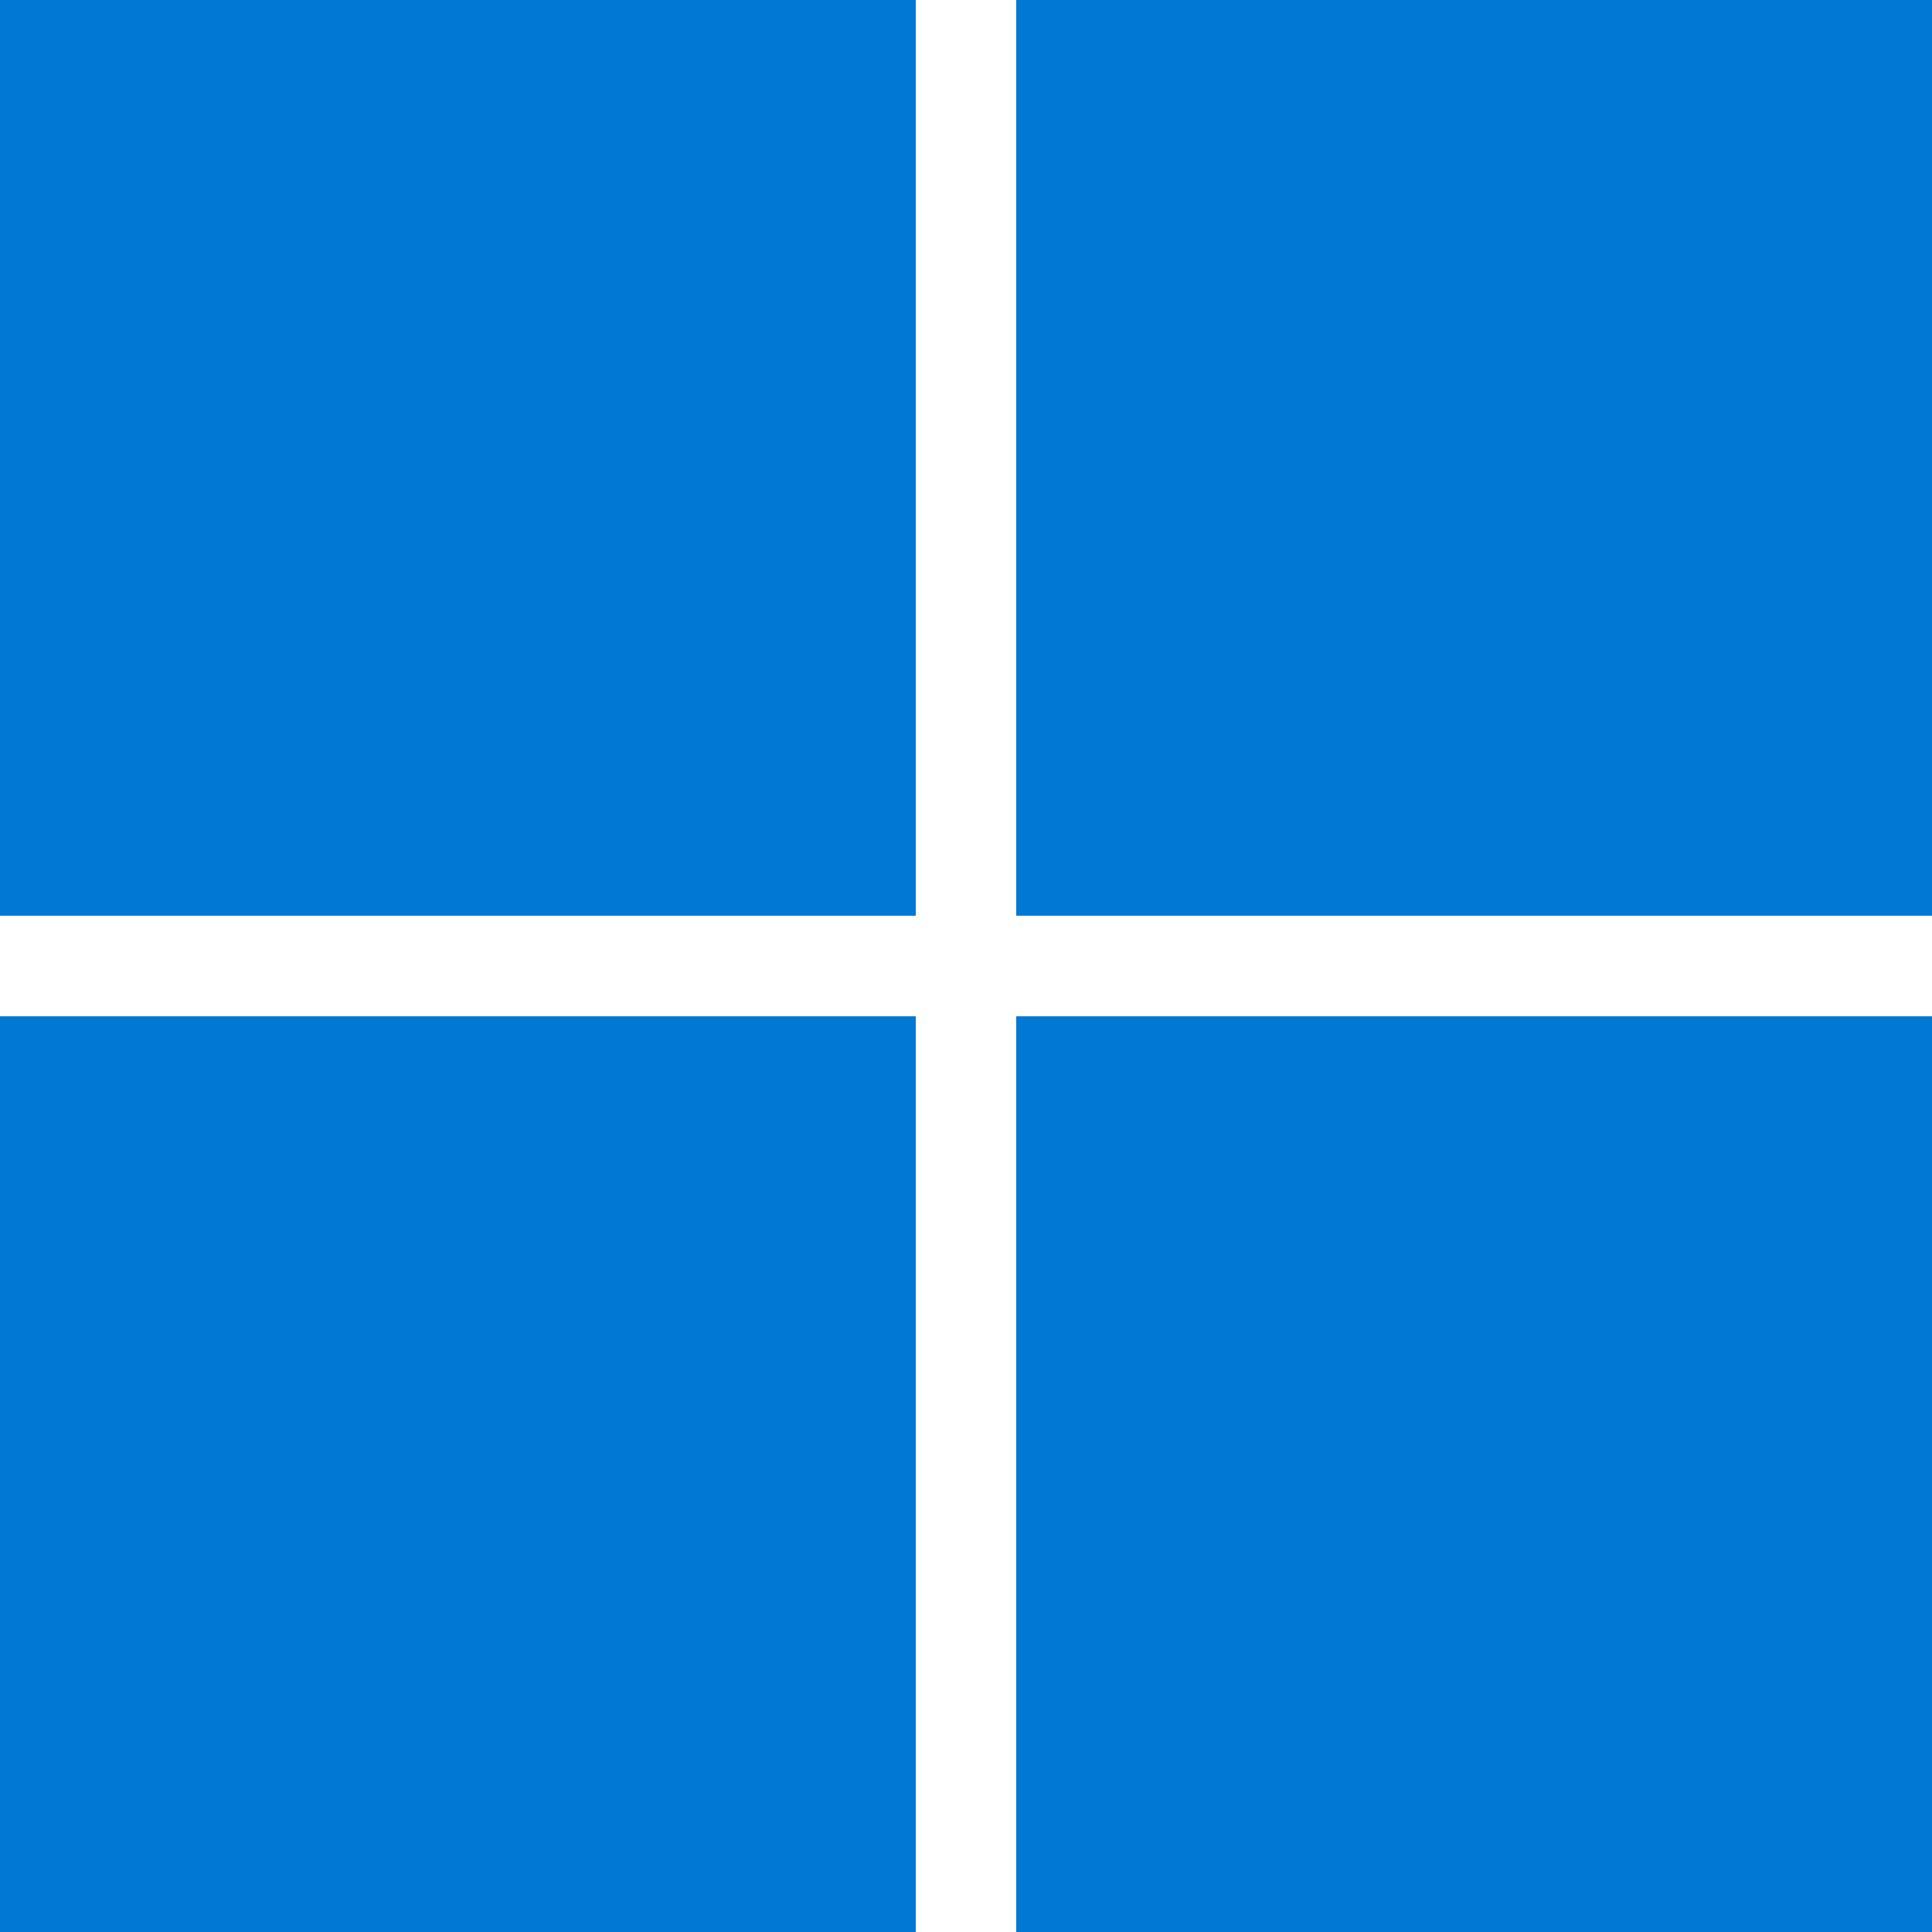
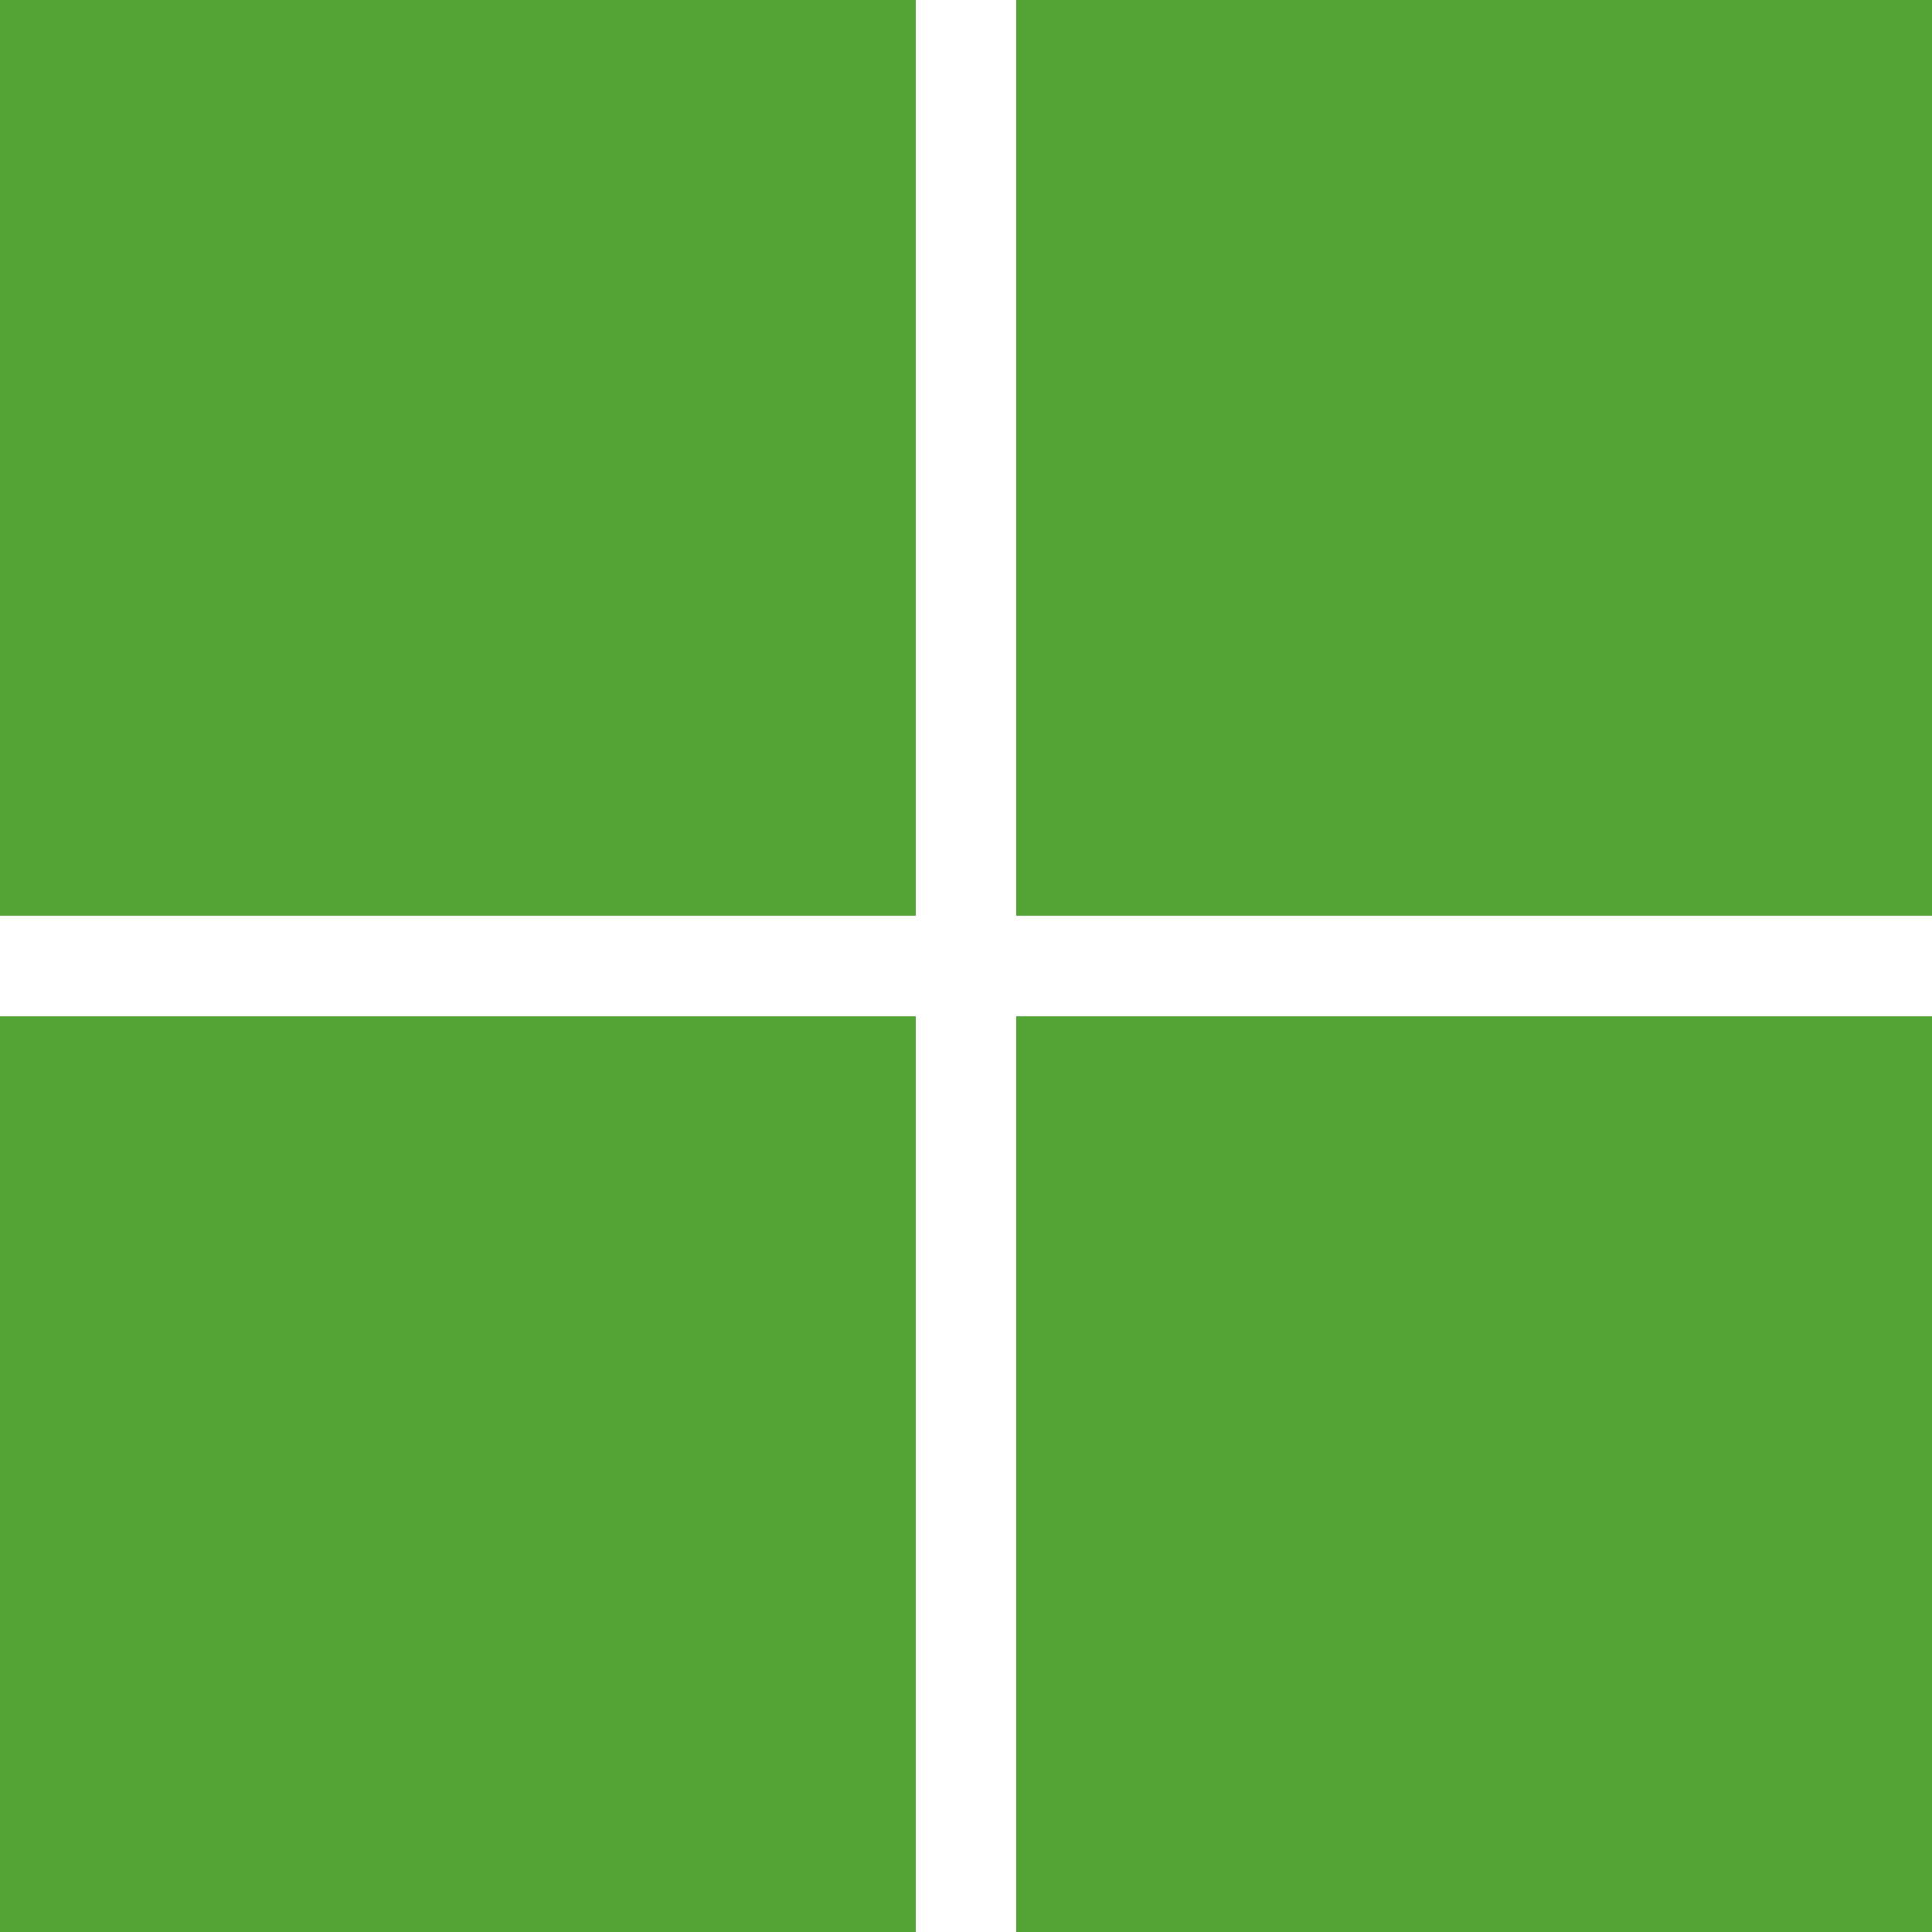
<svg xmlns="http://www.w3.org/2000/svg" width="64" height="64" viewBox="0 0 64 64" fill="none">
-   <path d="M33.664 33.666H64V64H33.664V33.666ZM0 33.666H30.336V64H0V33.666ZM33.664 0H64V30.334H33.664V0ZM0 0H30.336V30.334H0V0Z" fill="#0078D4" />
+   <path d="M33.664 33.666H64V64H33.664V33.666ZM0 33.666H30.336V64H0V33.666ZM33.664 0H64V30.334H33.664V0ZM0 0H30.336V30.334H0V0Z" fill="#52A535" />
</svg>
